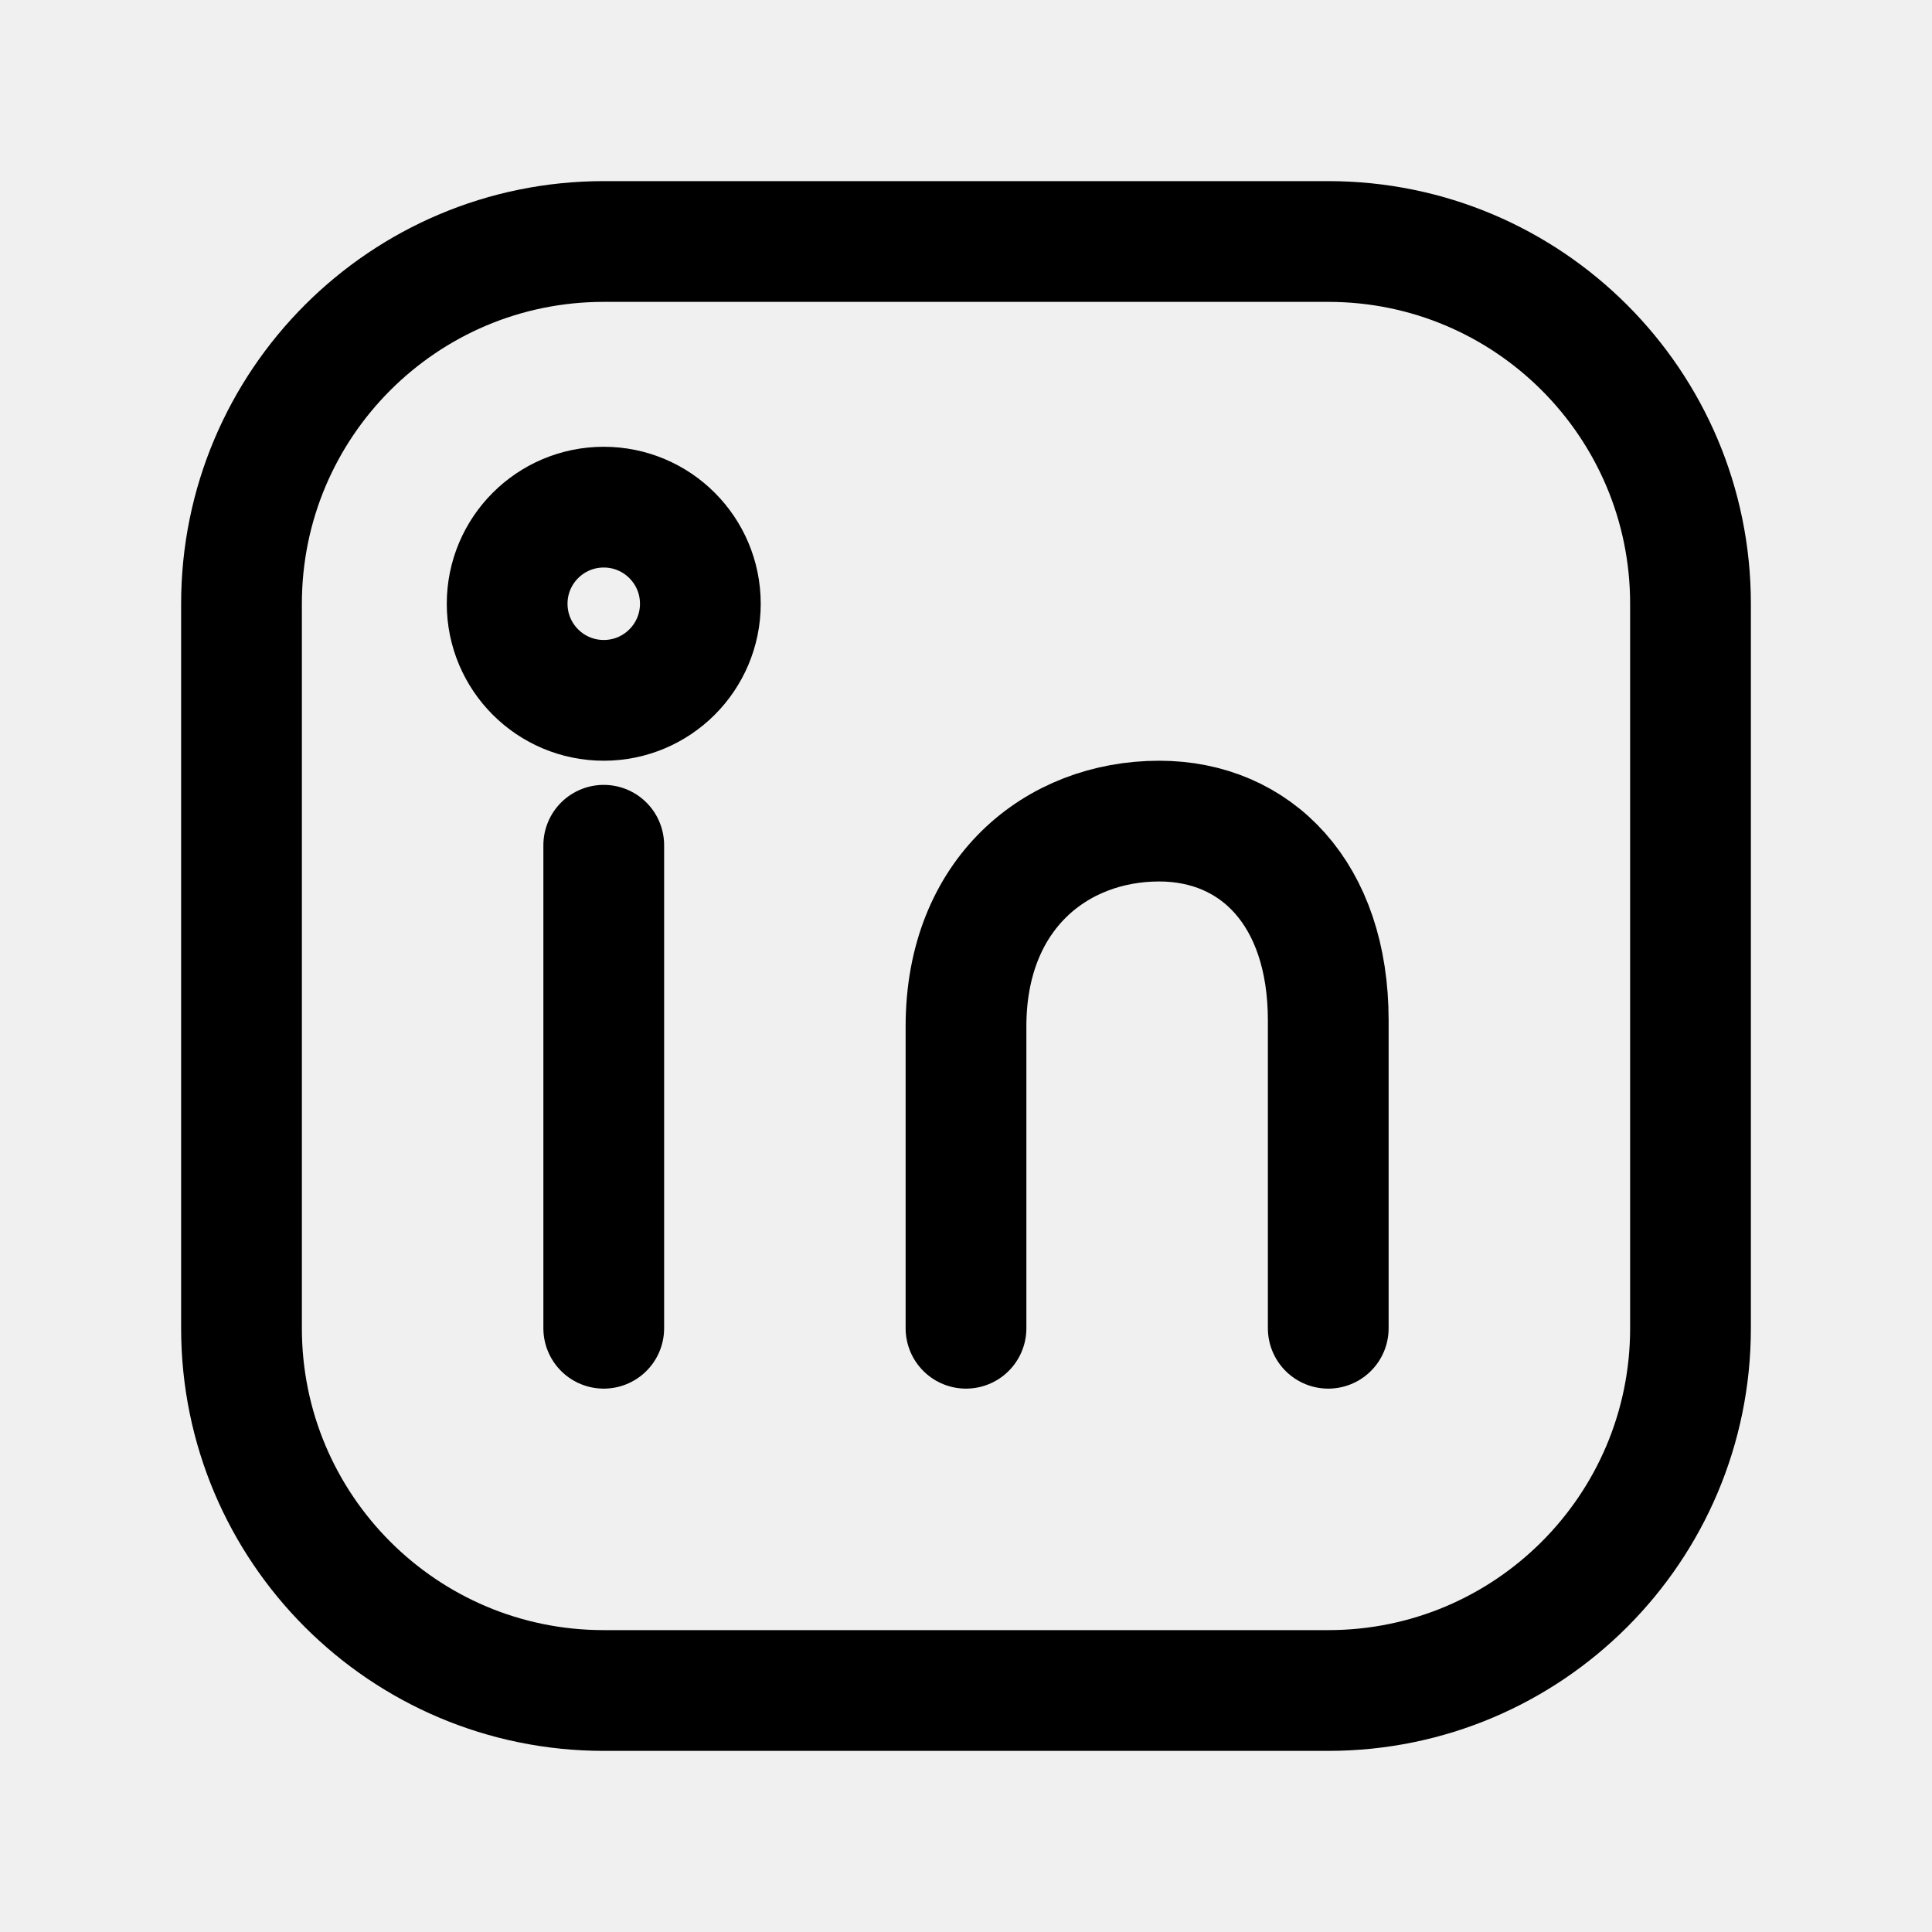
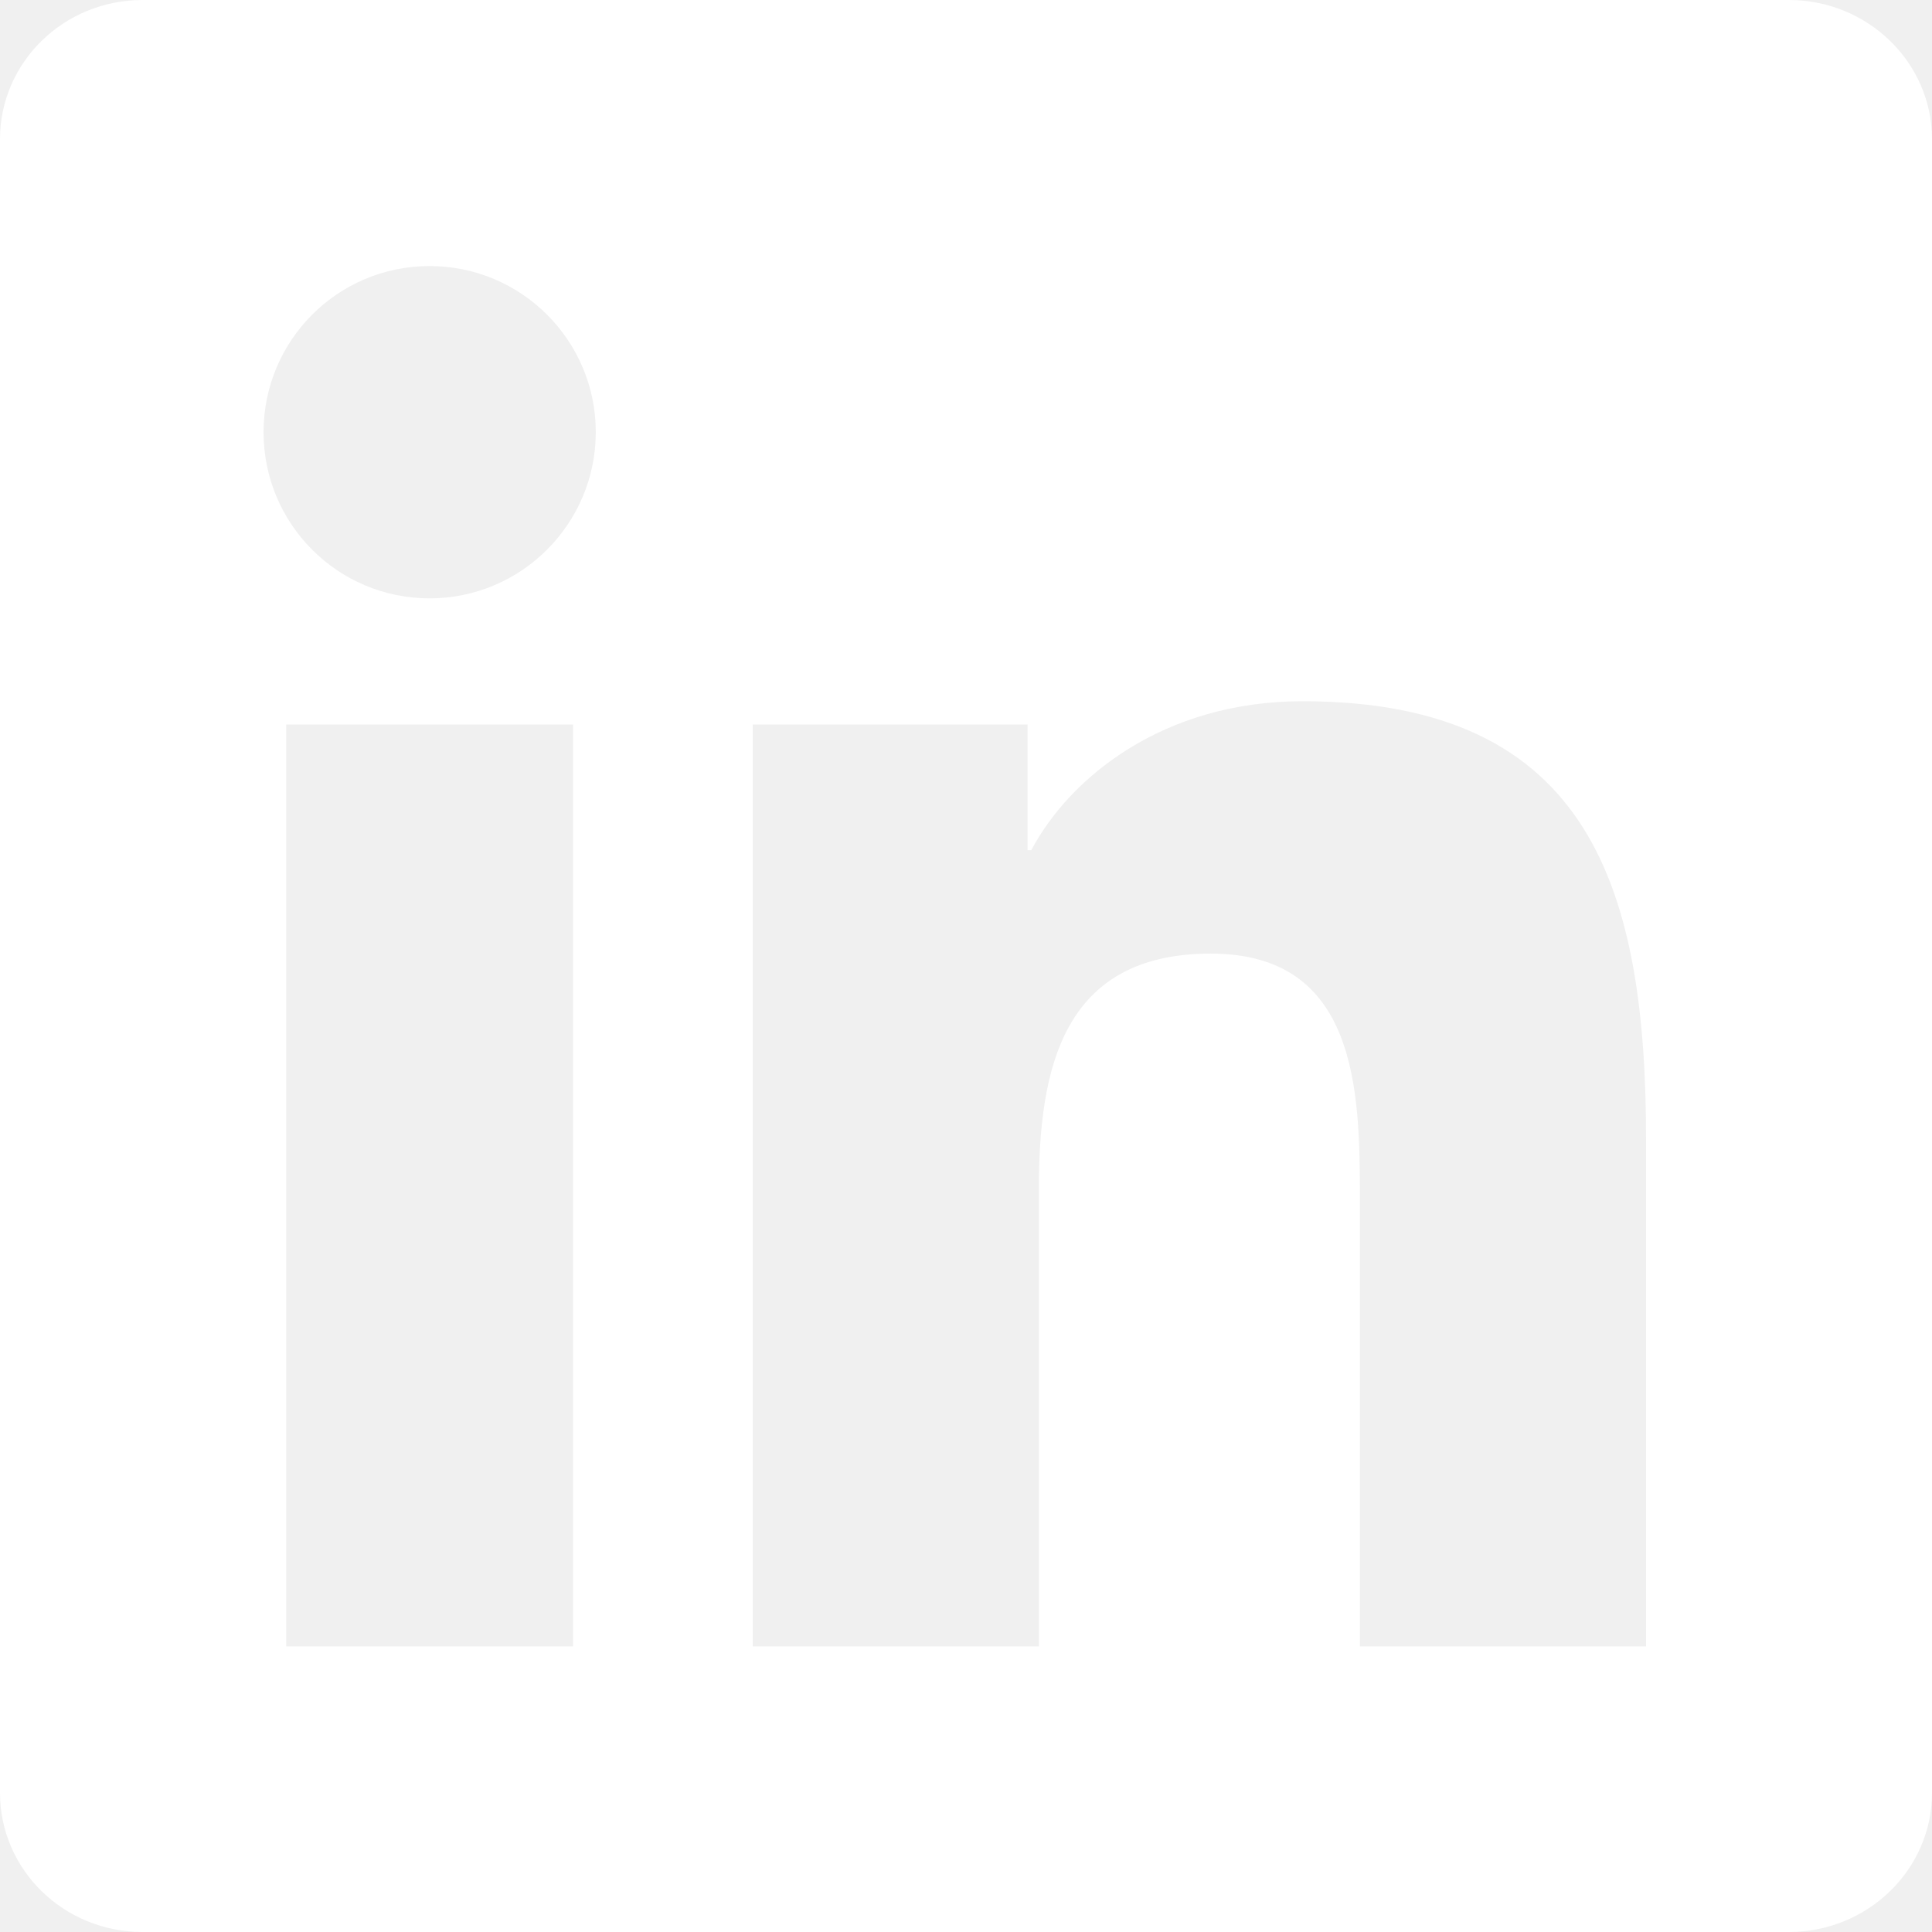
- <svg xmlns="http://www.w3.org/2000/svg" viewBox="0 0 32 32" stroke="currentColor" stroke-width="2" fill="none" stroke-linecap="round" stroke-linejoin="round">
-   <rect x="4" y="4" width="24" height="24" rx="6" />
-   <line x1="10" y1="14" x2="10" y2="22" />
-   <circle cx="10" cy="10" r="1.6" />
-   <path d="M16 22v-5c0-2.2 1.5-3.4 3.2-3.4 1.6 0 2.8 1.2 2.8 3.3V22" />
+ <svg xmlns="http://www.w3.org/2000/svg" role="img" viewBox="0 0 24 24" fill="#fff">
+   <path d="M20.447 20.452h-3.554v-5.569c0-1.328-.027-3.037-1.852-3.037-1.853 0-2.136 1.445-2.136 2.939v5.667H9.351V9h3.414v1.561h.046c.477-.9 1.637-1.85 3.37-1.85 3.601 0 4.267 2.37 4.267 5.455v6.286zM5.337 7.433c-1.144 0-2.063-.926-2.063-2.065 0-1.138.92-2.063 2.063-2.063 1.14 0 2.064.925 2.064 2.063 0 1.139-.925 2.065-2.064 2.065zm1.782 13.019H3.555V9h3.564v11.452zM22.225 0H1.771C.792 0 0 .774 0 1.729v20.542C0 23.227.792 24 1.771 24h20.451C23.2 24 24 23.227 24 22.271V1.729C24 .774 23.2 0 22.222 0h.003z" />
</svg>
